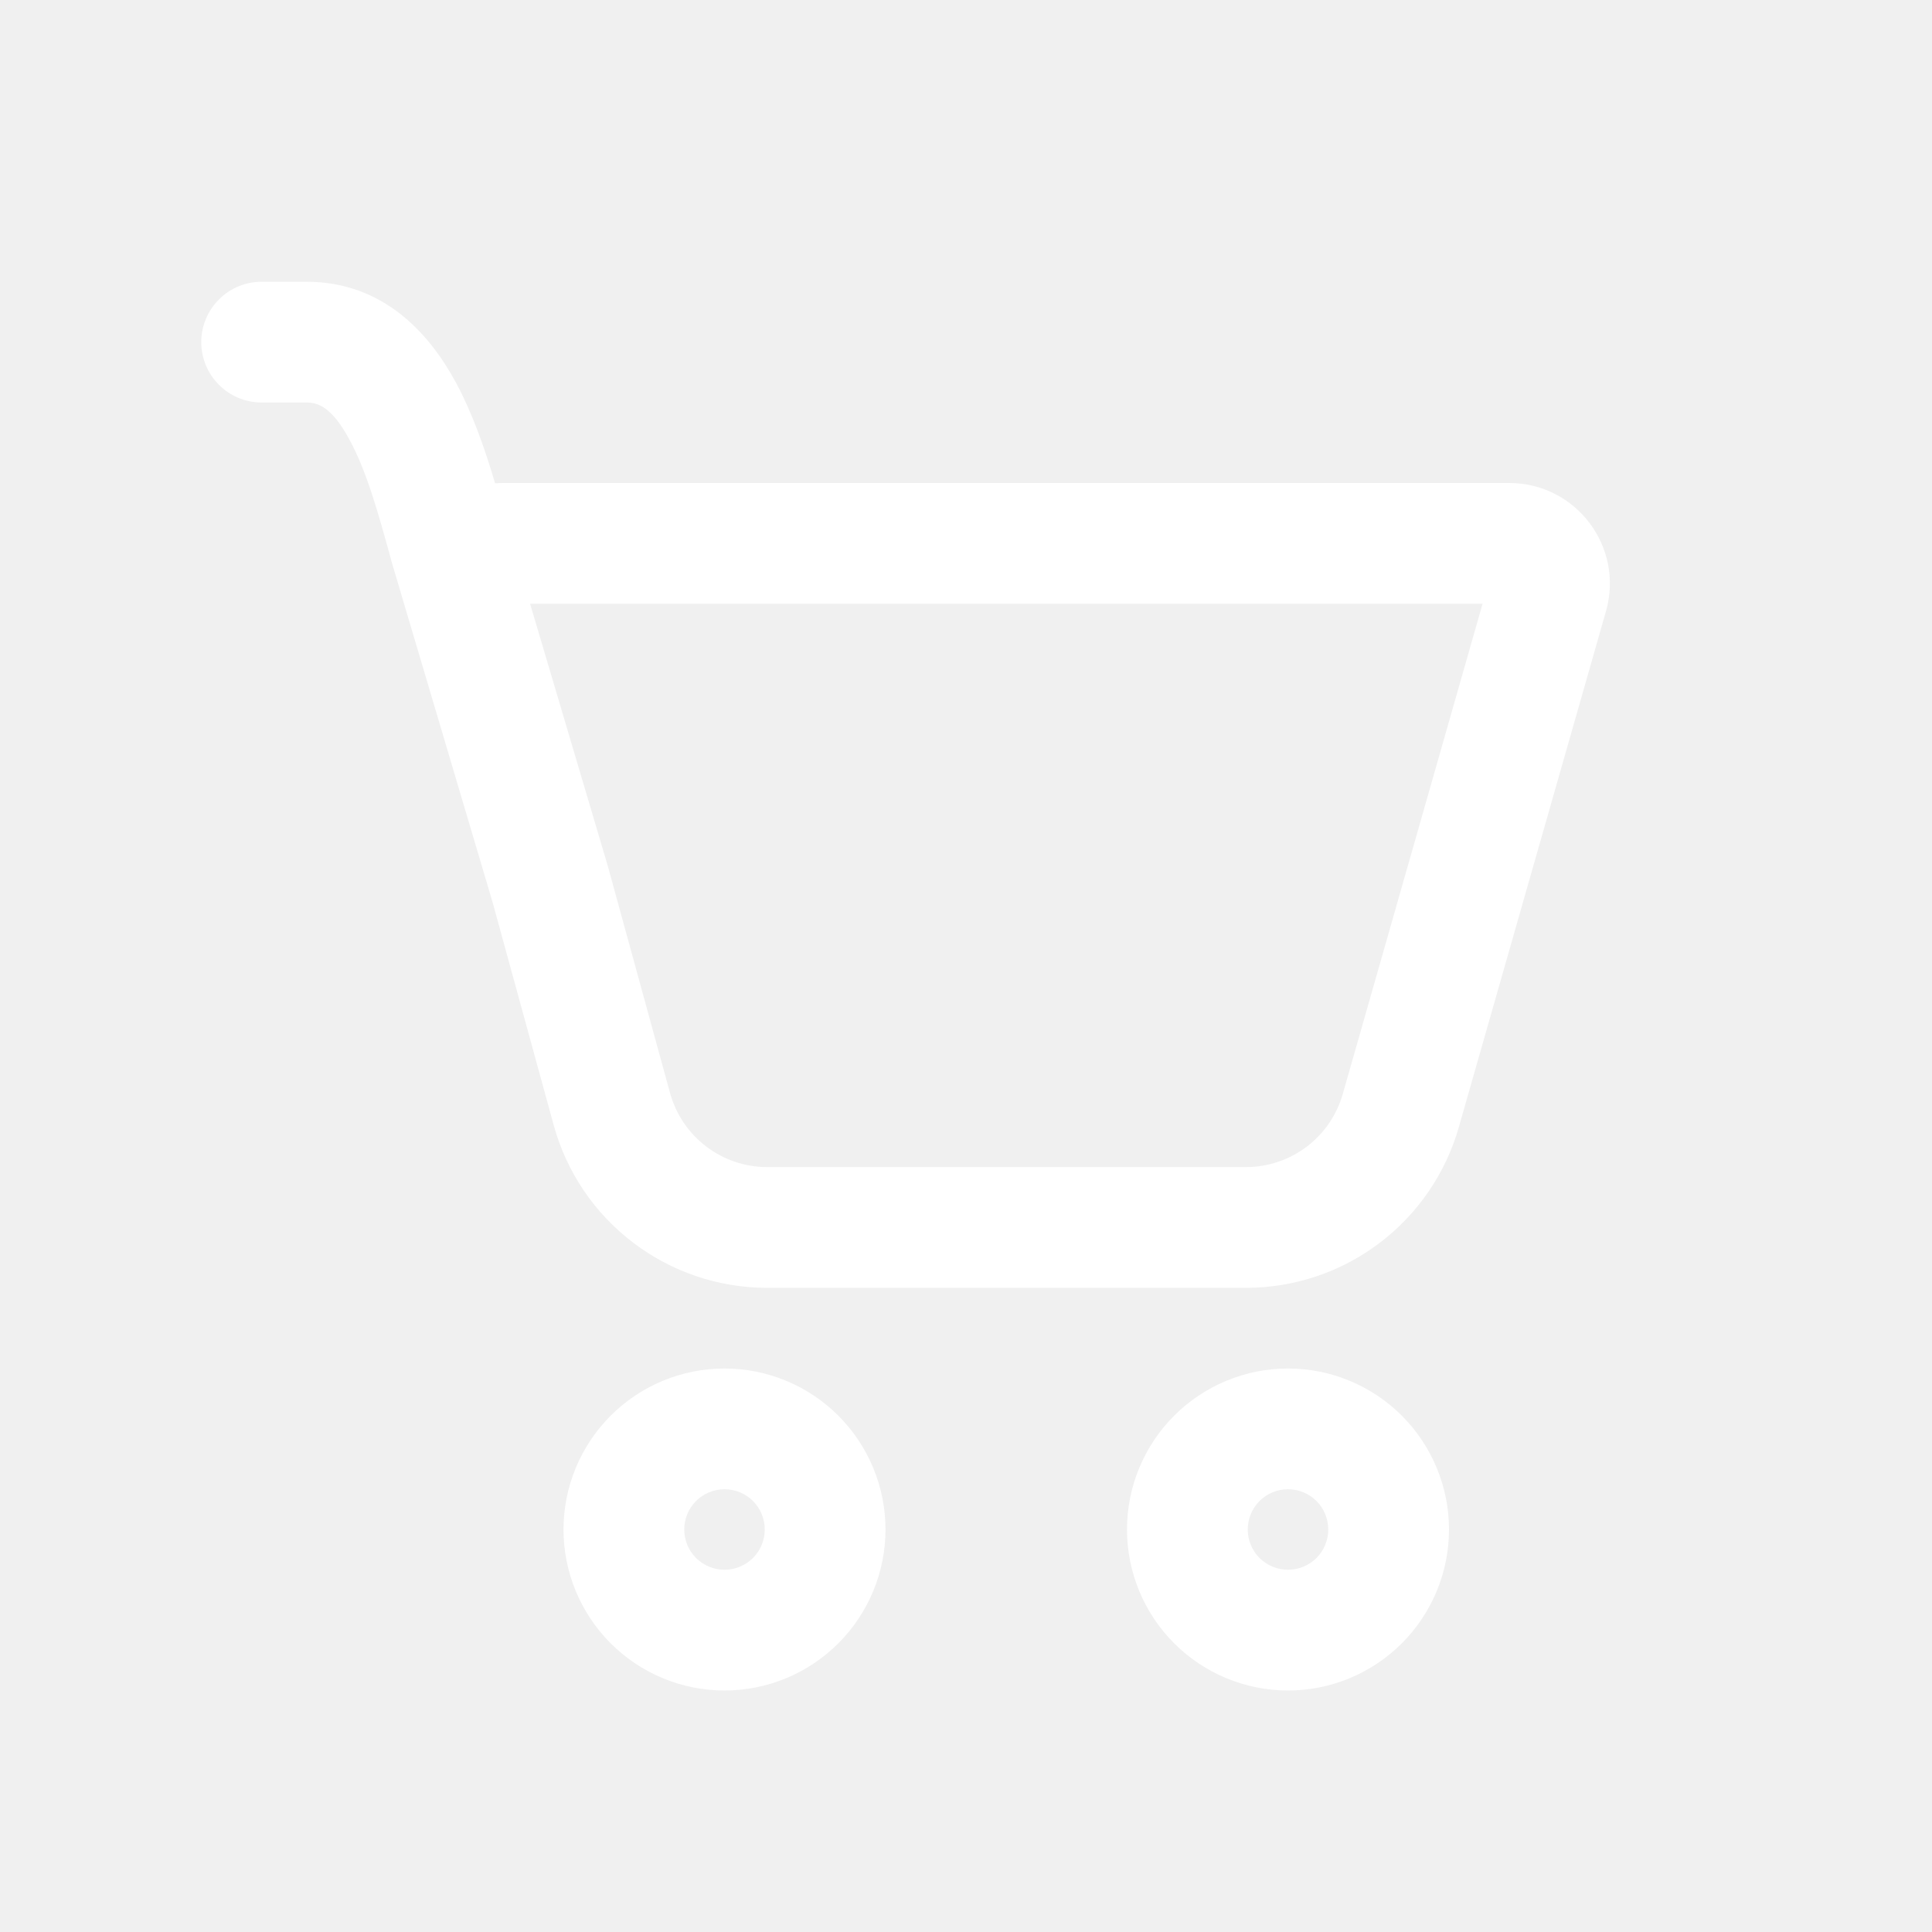
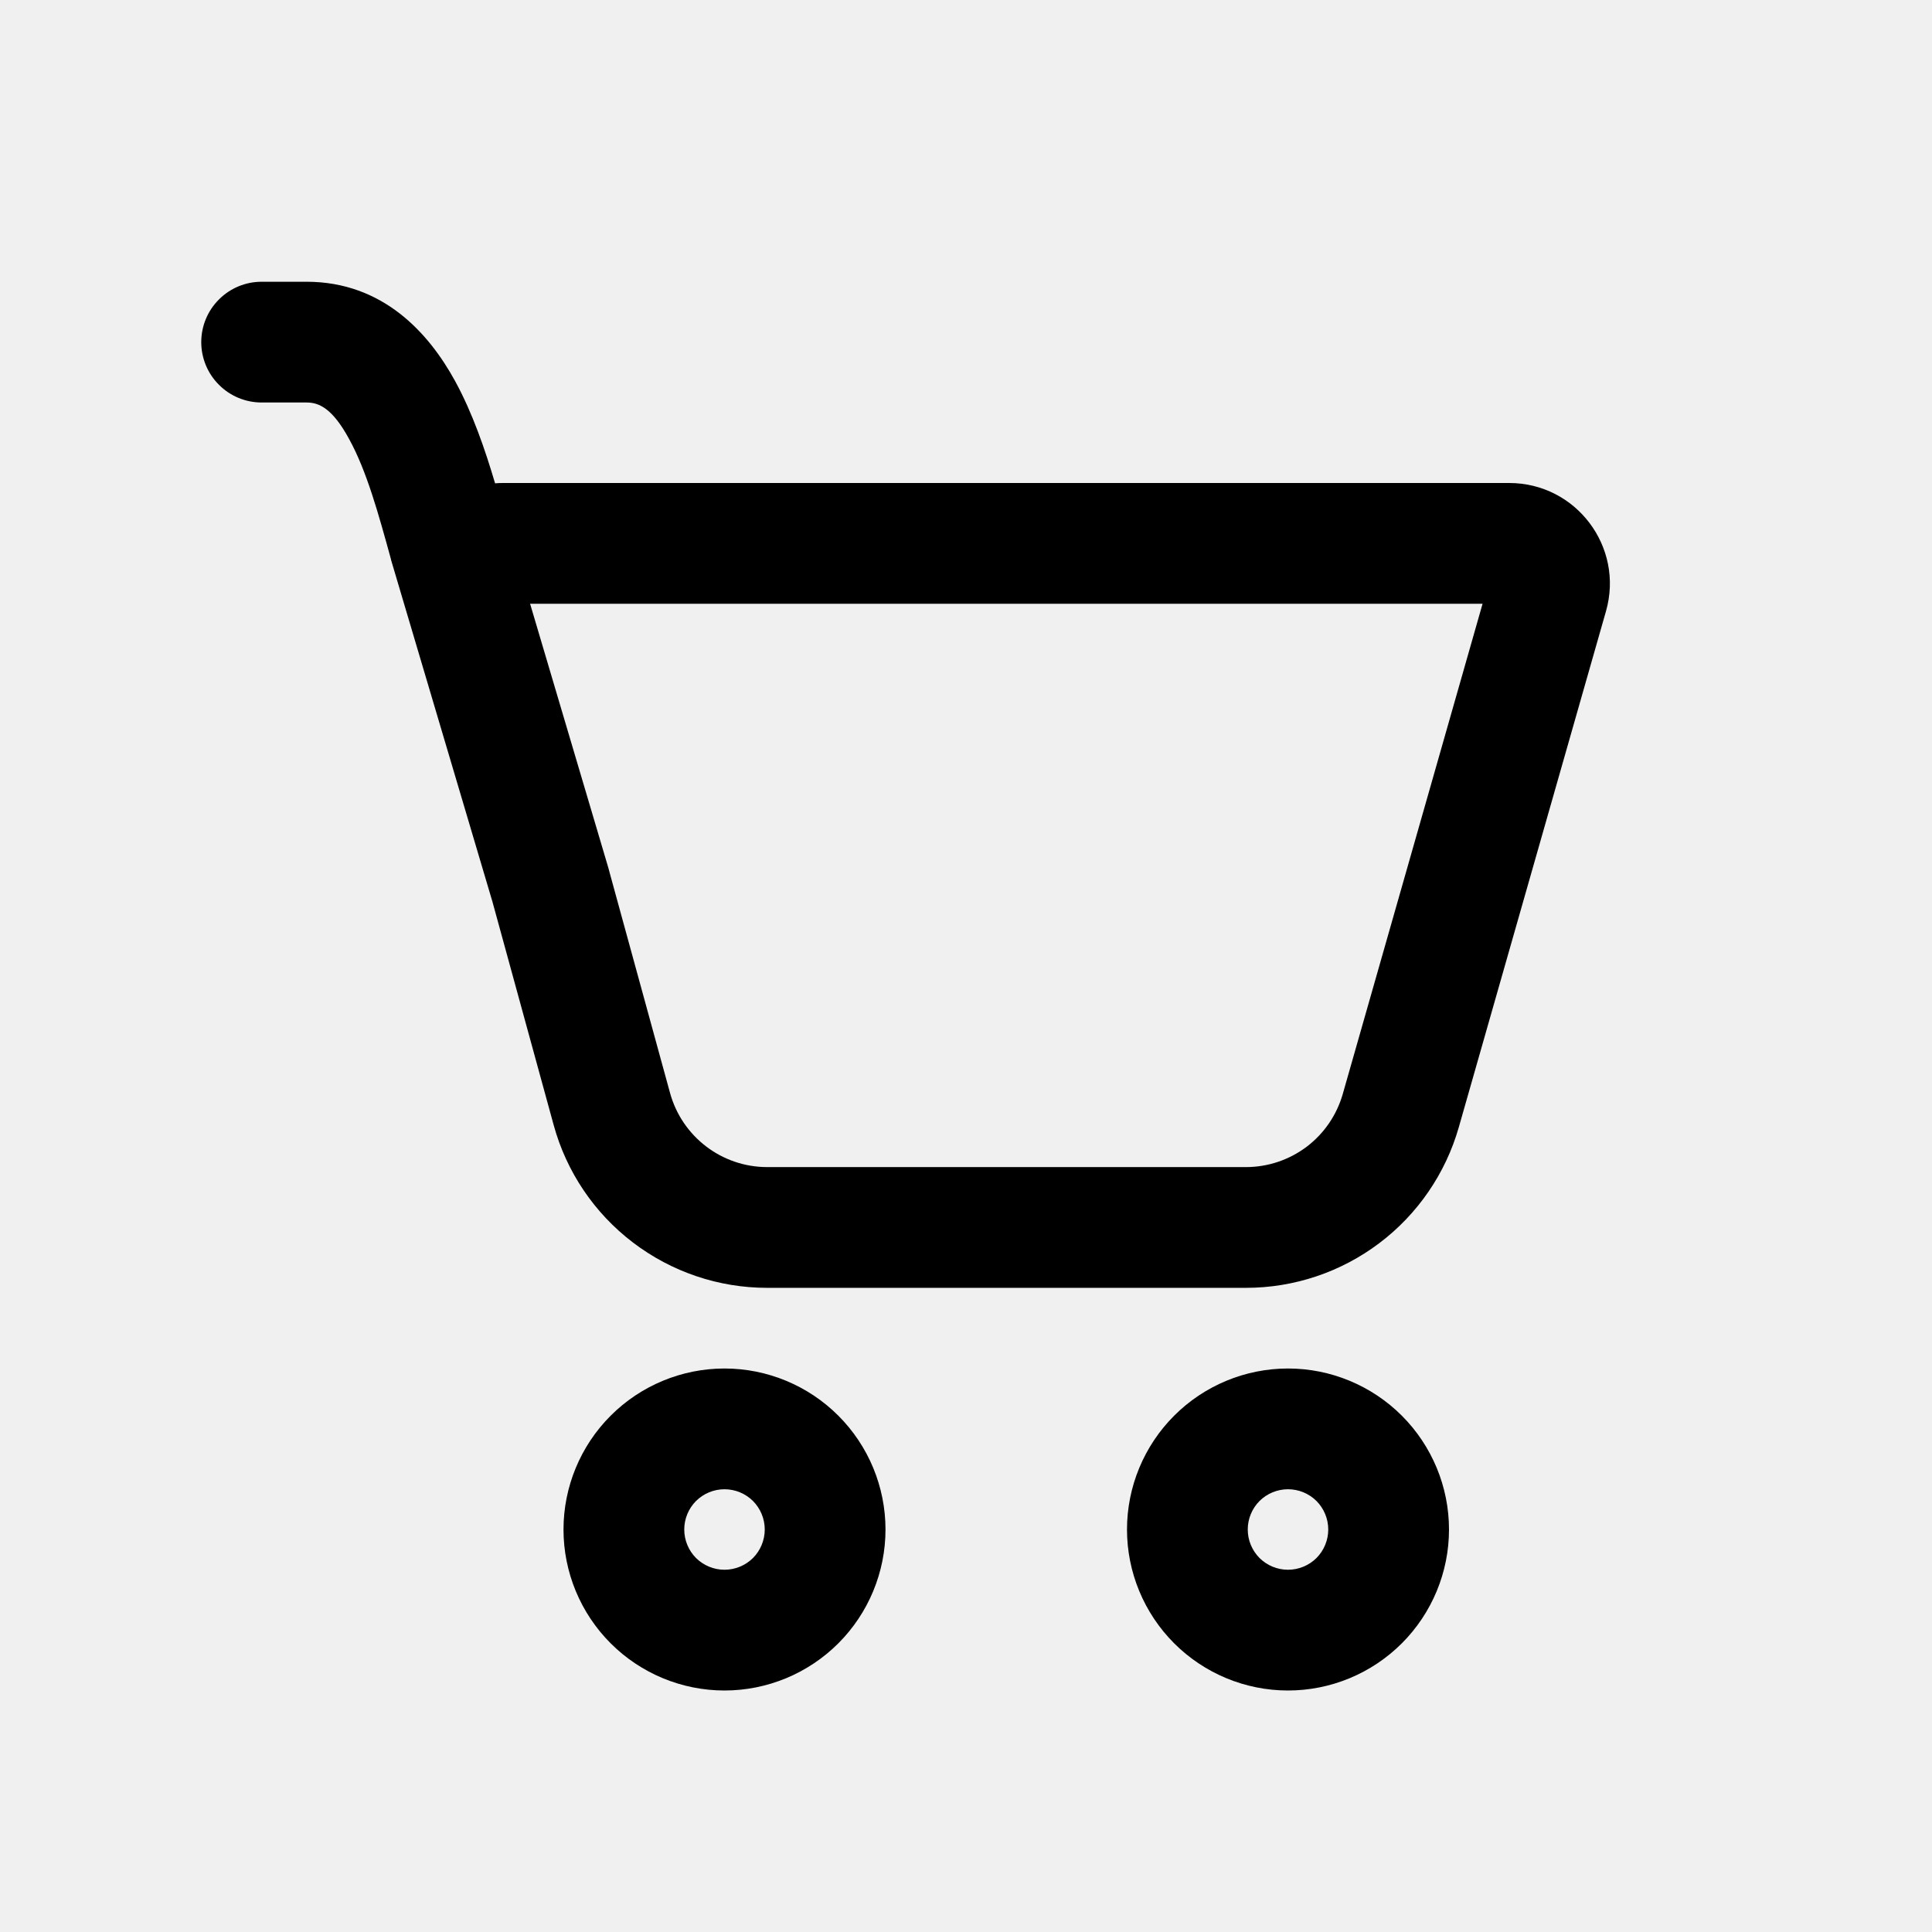
- <svg xmlns="http://www.w3.org/2000/svg" width="24" height="24" viewBox="0 0 24 24" fill="none">
-   <path d="M2.5 4.25C2.5 4.051 2.579 3.86 2.72 3.72C2.86 3.579 3.051 3.5 3.25 3.5H3.808C4.758 3.5 5.328 4.139 5.653 4.733C5.87 5.129 6.027 5.588 6.15 6.004C6.183 6.001 6.217 6 6.25 6H18.748C19.578 6 20.178 6.794 19.95 7.593L18.122 14.002C17.958 14.577 17.611 15.083 17.134 15.443C16.657 15.803 16.076 15.998 15.478 15.998H9.53C8.927 15.998 8.342 15.8 7.863 15.435C7.383 15.07 7.037 14.557 6.878 13.976L6.118 11.204L4.858 6.956L4.857 6.948C4.701 6.381 4.555 5.85 4.337 5.454C4.128 5.069 3.96 5 3.809 5H3.25C3.051 5 2.86 4.921 2.72 4.78C2.579 4.64 2.5 4.449 2.5 4.25ZM7.573 10.84L8.324 13.579C8.474 14.121 8.967 14.498 9.53 14.498H15.478C15.75 14.498 16.014 14.409 16.231 14.246C16.448 14.082 16.605 13.852 16.68 13.591L18.417 7.5H6.585L7.559 10.787L7.573 10.84Z" fill="white" />
-   <path d="M11 19C11 19.53 10.789 20.039 10.414 20.414C10.039 20.789 9.53 21 9 21C8.47 21 7.961 20.789 7.586 20.414C7.211 20.039 7 19.53 7 19C7 18.47 7.211 17.961 7.586 17.586C7.961 17.211 8.47 17 9 17C9.53 17 10.039 17.211 10.414 17.586C10.789 17.961 11 18.47 11 19ZM9.5 19C9.5 18.867 9.447 18.74 9.354 18.646C9.26 18.553 9.133 18.5 9 18.5C8.867 18.5 8.74 18.553 8.646 18.646C8.553 18.74 8.5 18.867 8.5 19C8.5 19.133 8.553 19.26 8.646 19.354C8.74 19.447 8.867 19.5 9 19.5C9.133 19.5 9.26 19.447 9.354 19.354C9.447 19.26 9.5 19.133 9.5 19Z" fill="white" />
-   <path d="M18 19C18 19.53 17.789 20.039 17.414 20.414C17.039 20.789 16.53 21 16 21C15.47 21 14.961 20.789 14.586 20.414C14.211 20.039 14 19.53 14 19C14 18.47 14.211 17.961 14.586 17.586C14.961 17.211 15.47 17 16 17C16.53 17 17.039 17.211 17.414 17.586C17.789 17.961 18 18.47 18 19ZM16.5 19C16.5 18.867 16.447 18.74 16.354 18.646C16.26 18.553 16.133 18.5 16 18.5C15.867 18.5 15.74 18.553 15.646 18.646C15.553 18.74 15.5 18.867 15.5 19C15.5 19.133 15.553 19.26 15.646 19.354C15.74 19.447 15.867 19.5 16 19.5C16.133 19.5 16.26 19.447 16.354 19.354C16.447 19.26 16.5 19.133 16.5 19Z" fill="white" />
+ <svg xmlns="http://www.w3.org/2000/svg" width="24" height="24" viewBox="0 0 24 24">
+   <path d="M2.5 4.25C2.5 4.051 2.579 3.86 2.72 3.72C2.86 3.579 3.051 3.5 3.25 3.5H3.808C4.758 3.5 5.328 4.139 5.653 4.733C5.87 5.129 6.027 5.588 6.15 6.004C6.183 6.001 6.217 6 6.25 6H18.748C19.578 6 20.178 6.794 19.95 7.593L18.122 14.002C17.958 14.577 17.611 15.083 17.134 15.443C16.657 15.803 16.076 15.998 15.478 15.998H9.53C8.927 15.998 8.342 15.8 7.863 15.435C7.383 15.07 7.037 14.557 6.878 13.976L6.118 11.204L4.858 6.956L4.857 6.948C4.701 6.381 4.555 5.85 4.337 5.454C4.128 5.069 3.96 5 3.809 5H3.25C3.051 5 2.86 4.921 2.72 4.78C2.579 4.64 2.5 4.449 2.5 4.25ZM7.573 10.84L8.324 13.579C8.474 14.121 8.967 14.498 9.53 14.498H15.478C15.75 14.498 16.014 14.409 16.231 14.246C16.448 14.082 16.605 13.852 16.68 13.591L18.417 7.5H6.585L7.559 10.787L7.573 10.84Z" />
+   <path d="M11 19C11 19.53 10.789 20.039 10.414 20.414C10.039 20.789 9.53 21 9 21C8.47 21 7.961 20.789 7.586 20.414C7.211 20.039 7 19.53 7 19C7 18.47 7.211 17.961 7.586 17.586C7.961 17.211 8.47 17 9 17C9.53 17 10.039 17.211 10.414 17.586C10.789 17.961 11 18.47 11 19ZM9.5 19C9.5 18.867 9.447 18.74 9.354 18.646C9.26 18.553 9.133 18.5 9 18.5C8.867 18.5 8.74 18.553 8.646 18.646C8.553 18.74 8.5 18.867 8.5 19C8.5 19.133 8.553 19.26 8.646 19.354C8.74 19.447 8.867 19.5 9 19.5C9.133 19.5 9.26 19.447 9.354 19.354C9.447 19.26 9.5 19.133 9.5 19Z" />
+   <path d="M18 19C18 19.53 17.789 20.039 17.414 20.414C17.039 20.789 16.53 21 16 21C15.47 21 14.961 20.789 14.586 20.414C14.211 20.039 14 19.53 14 19C14 18.47 14.211 17.961 14.586 17.586C14.961 17.211 15.47 17 16 17C16.53 17 17.039 17.211 17.414 17.586C17.789 17.961 18 18.47 18 19ZM16.5 19C16.5 18.867 16.447 18.74 16.354 18.646C16.26 18.553 16.133 18.5 16 18.5C15.867 18.5 15.74 18.553 15.646 18.646C15.553 18.74 15.5 18.867 15.5 19C15.5 19.133 15.553 19.26 15.646 19.354C15.74 19.447 15.867 19.5 16 19.5C16.133 19.5 16.26 19.447 16.354 19.354C16.447 19.26 16.5 19.133 16.5 19Z" />
</svg>
